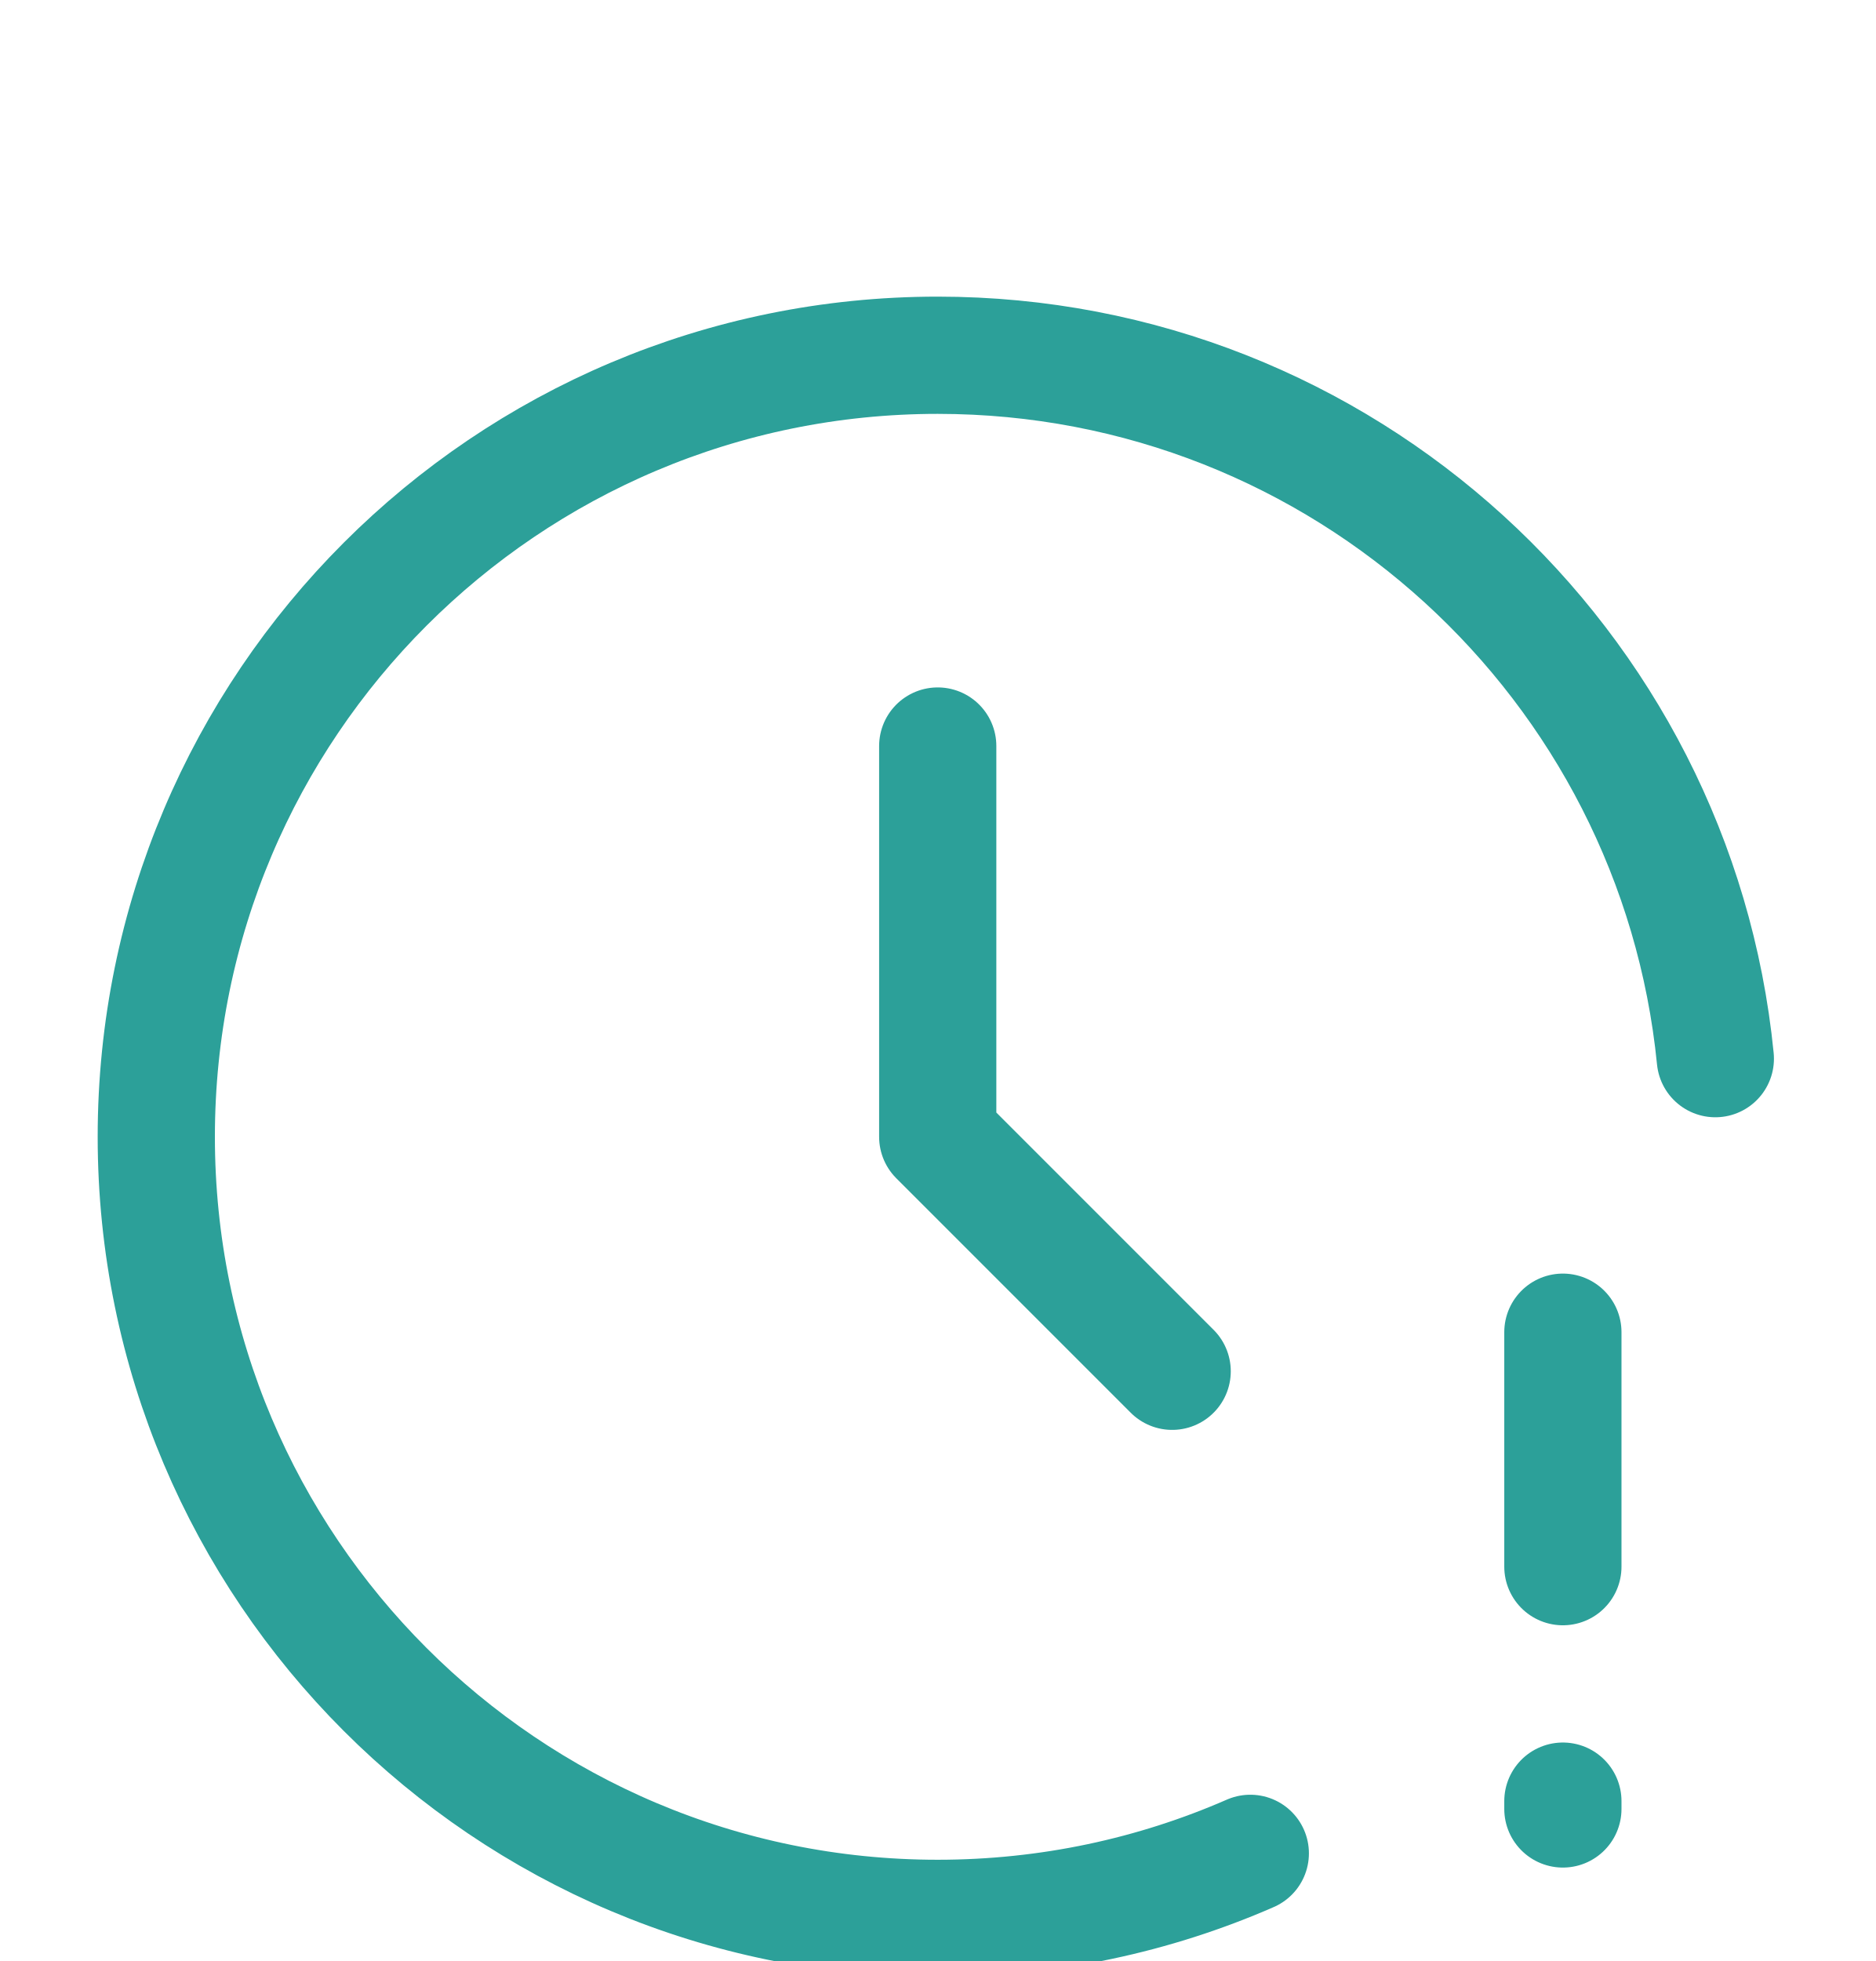
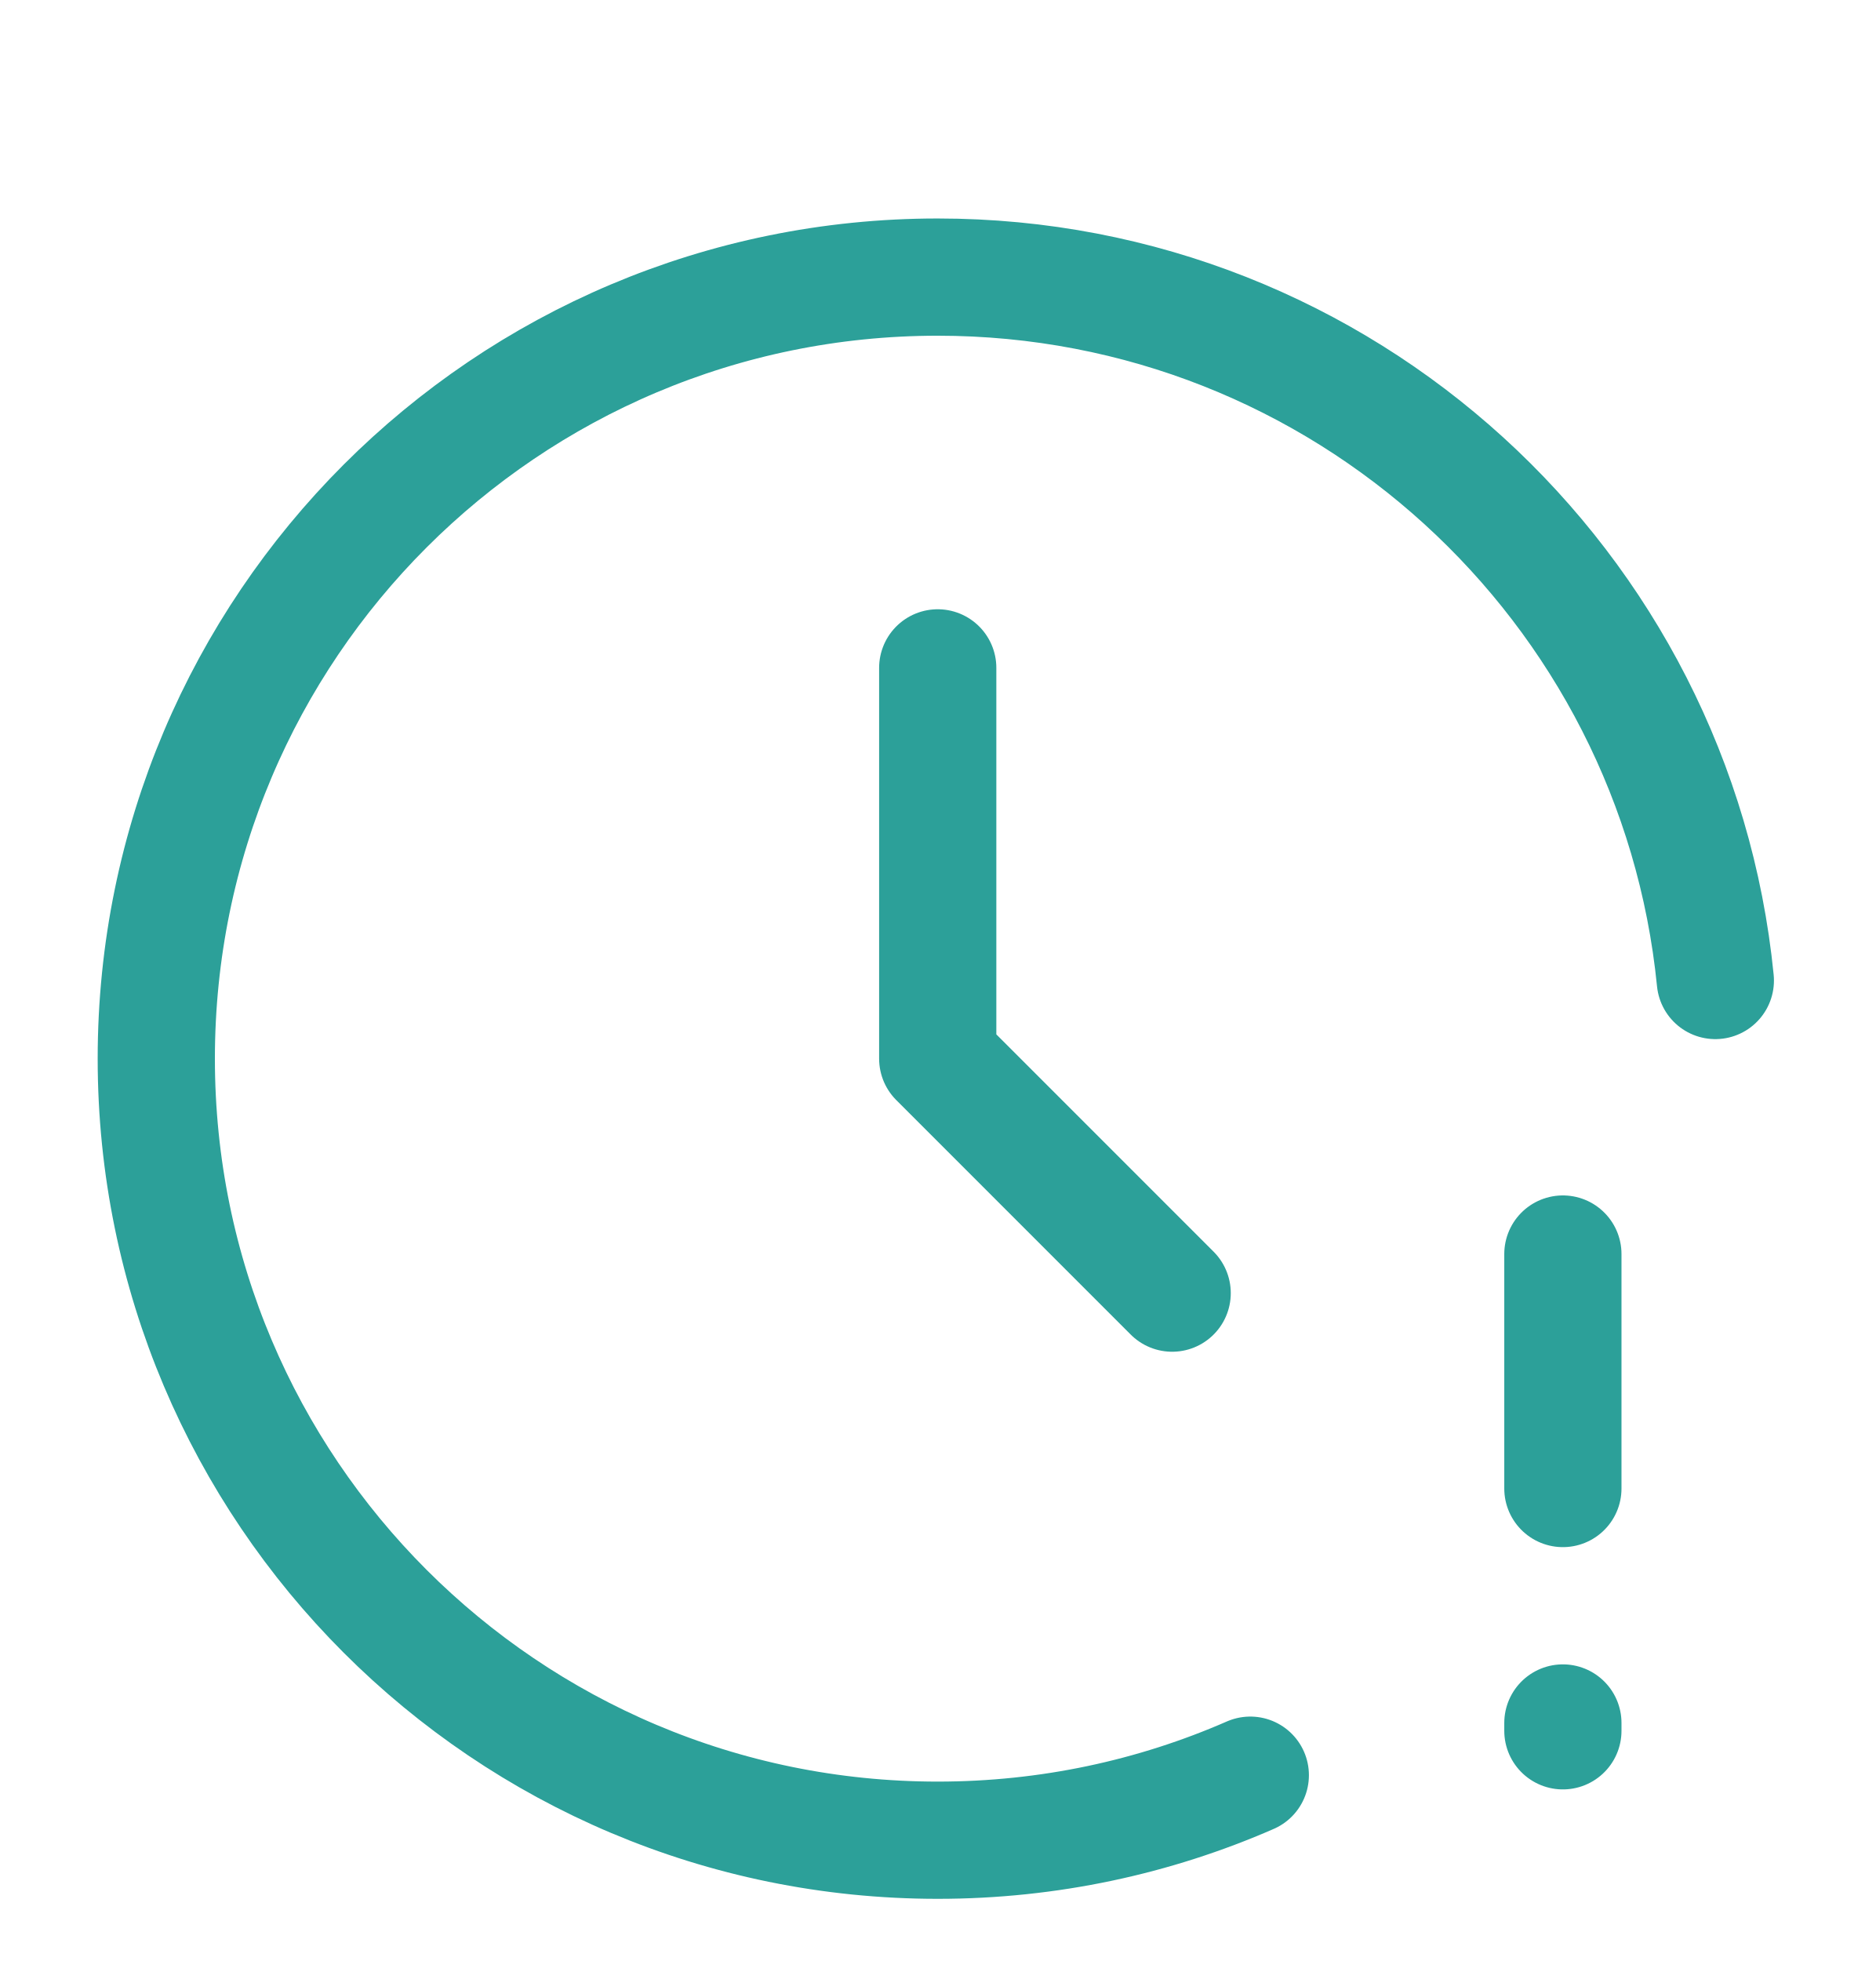
- <svg xmlns="http://www.w3.org/2000/svg" width="22" height="23" viewBox="0 -2 24 24" fill="none">
+ <svg xmlns="http://www.w3.org/2000/svg" width="22" height="23" viewBox="0 -1 24 24" fill="none">
  <path d="M21.951 11C21.449 5.947 17.185 2 12 2C6.477 2 2 6.477 2 12C2 17.523 6.477 22 12 22C13.422 22 14.775 21.703 16 21.168M20 20.5V20.6M20 14.5V17.5M12 7V12L15 15" stroke="#2ca099" stroke-width="1.5" stroke-linecap="round" stroke-linejoin="round" />
</svg>
